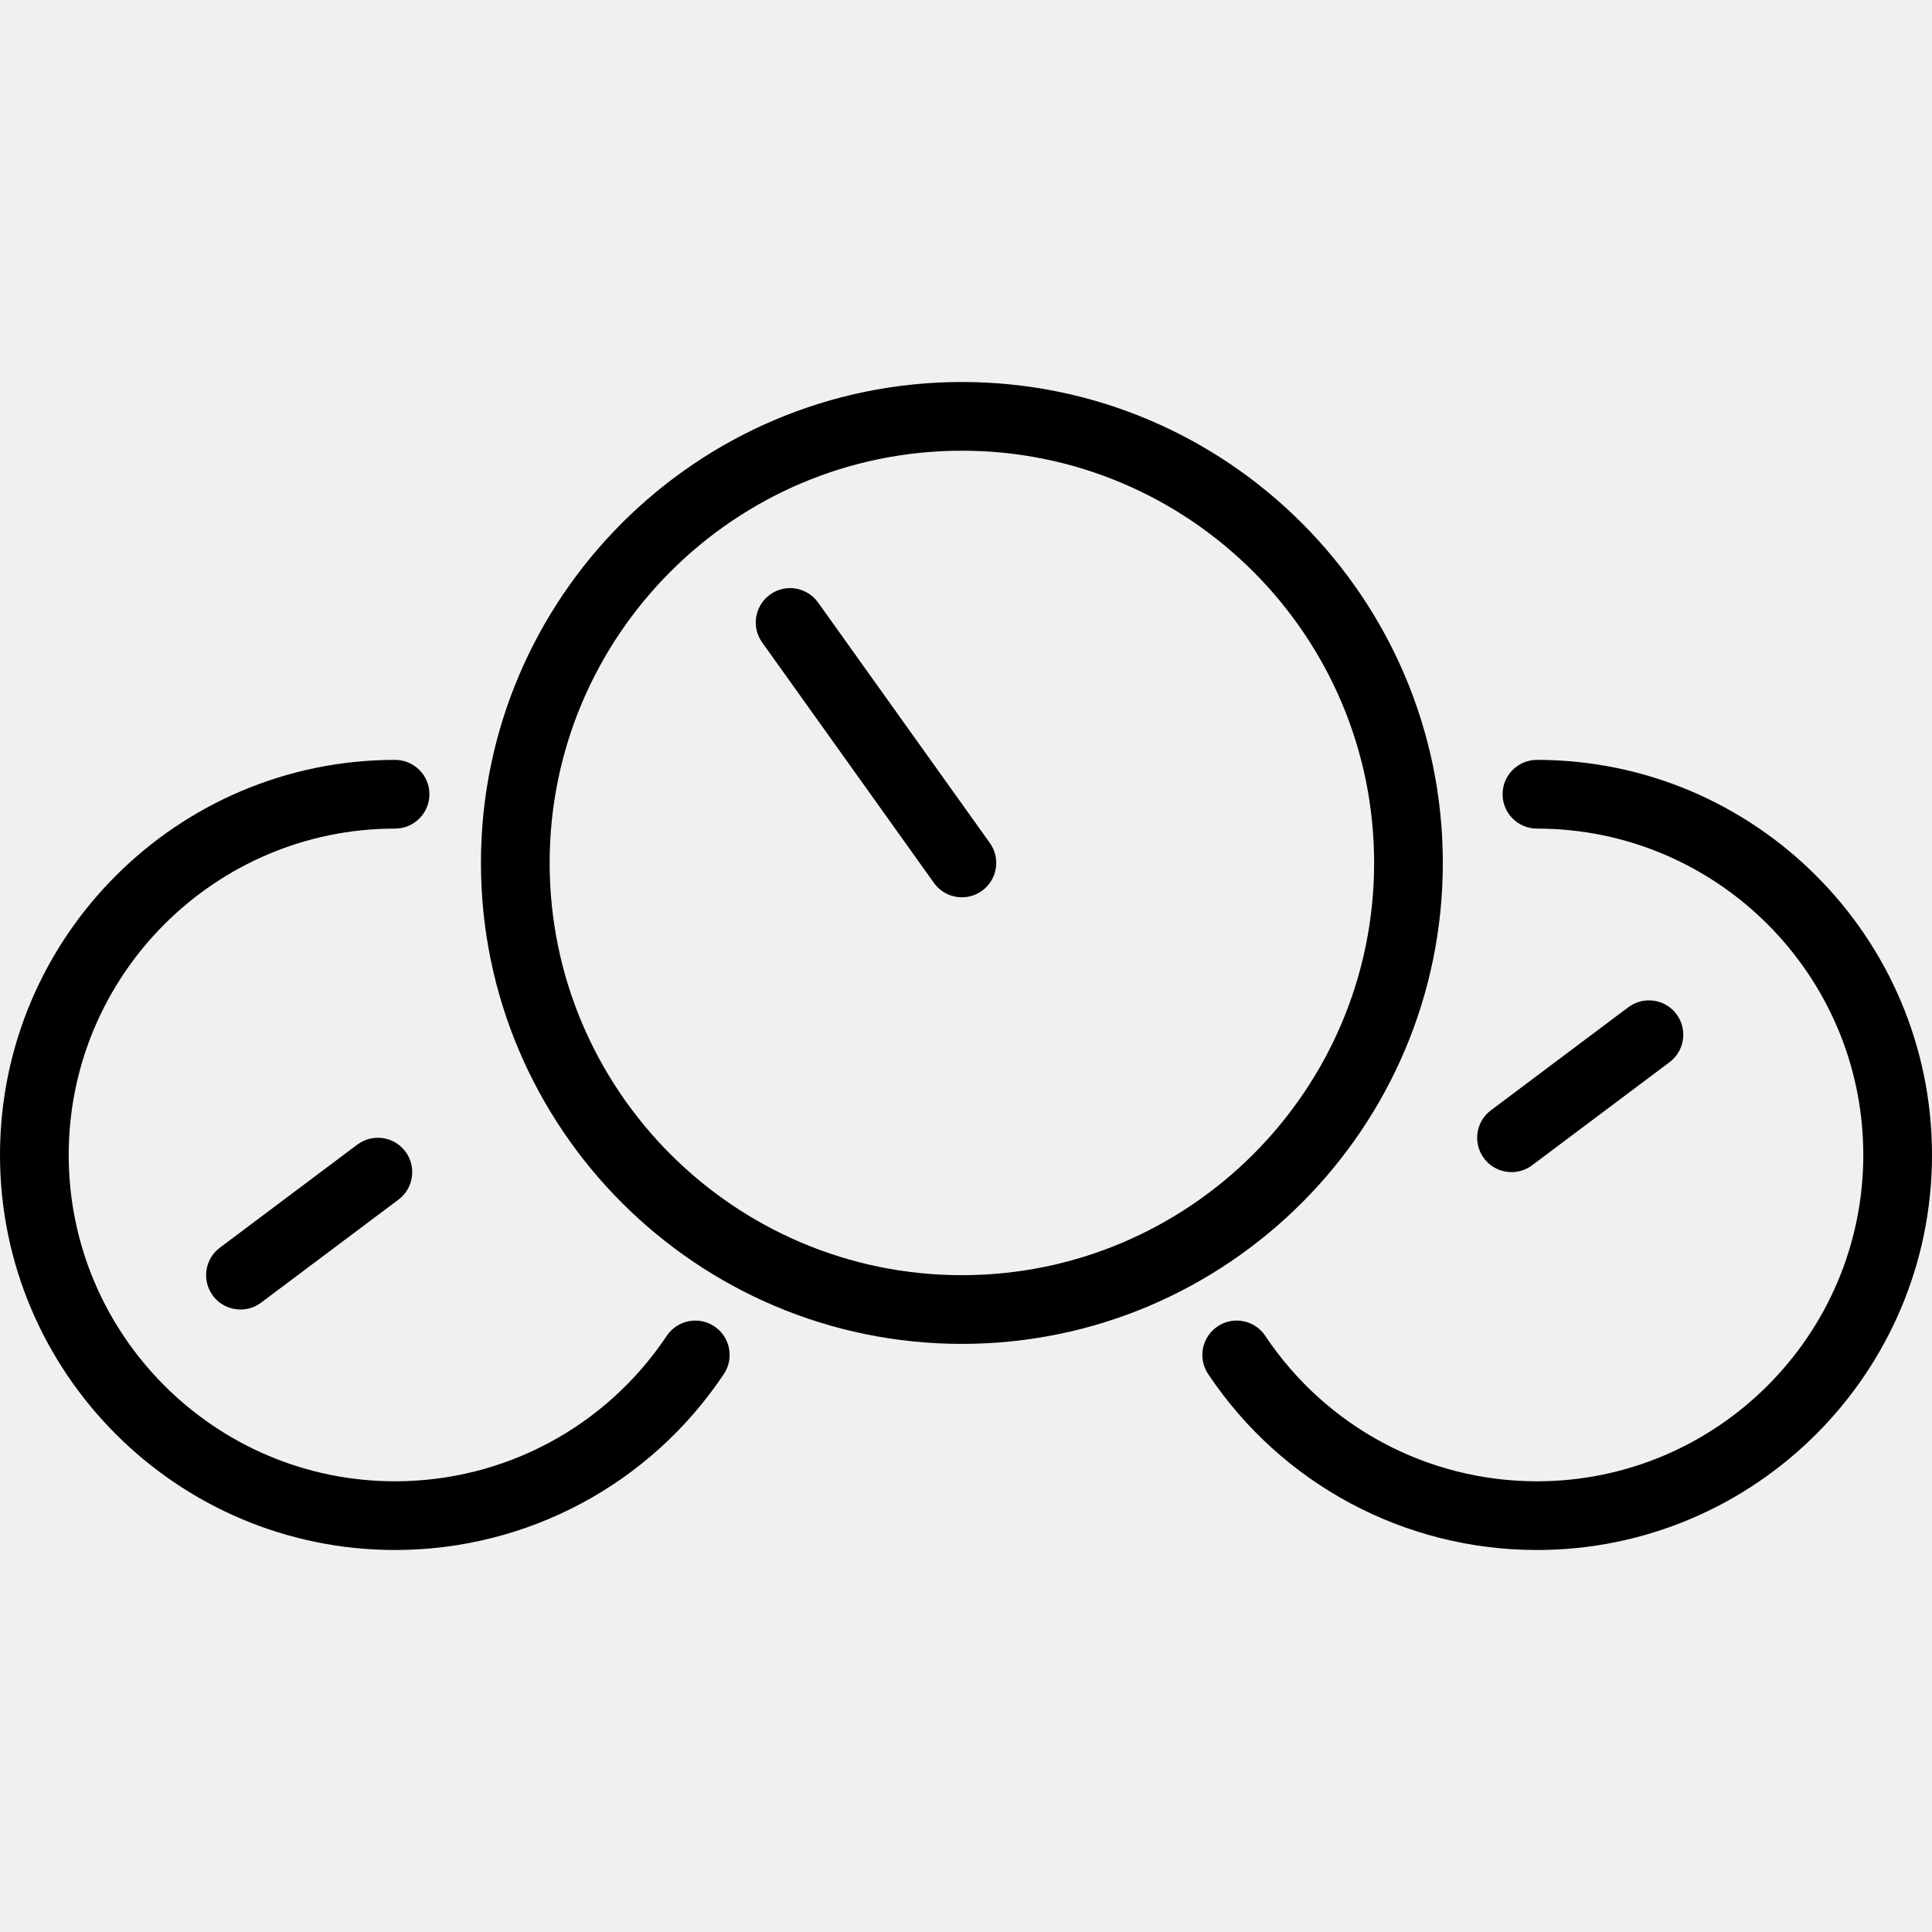
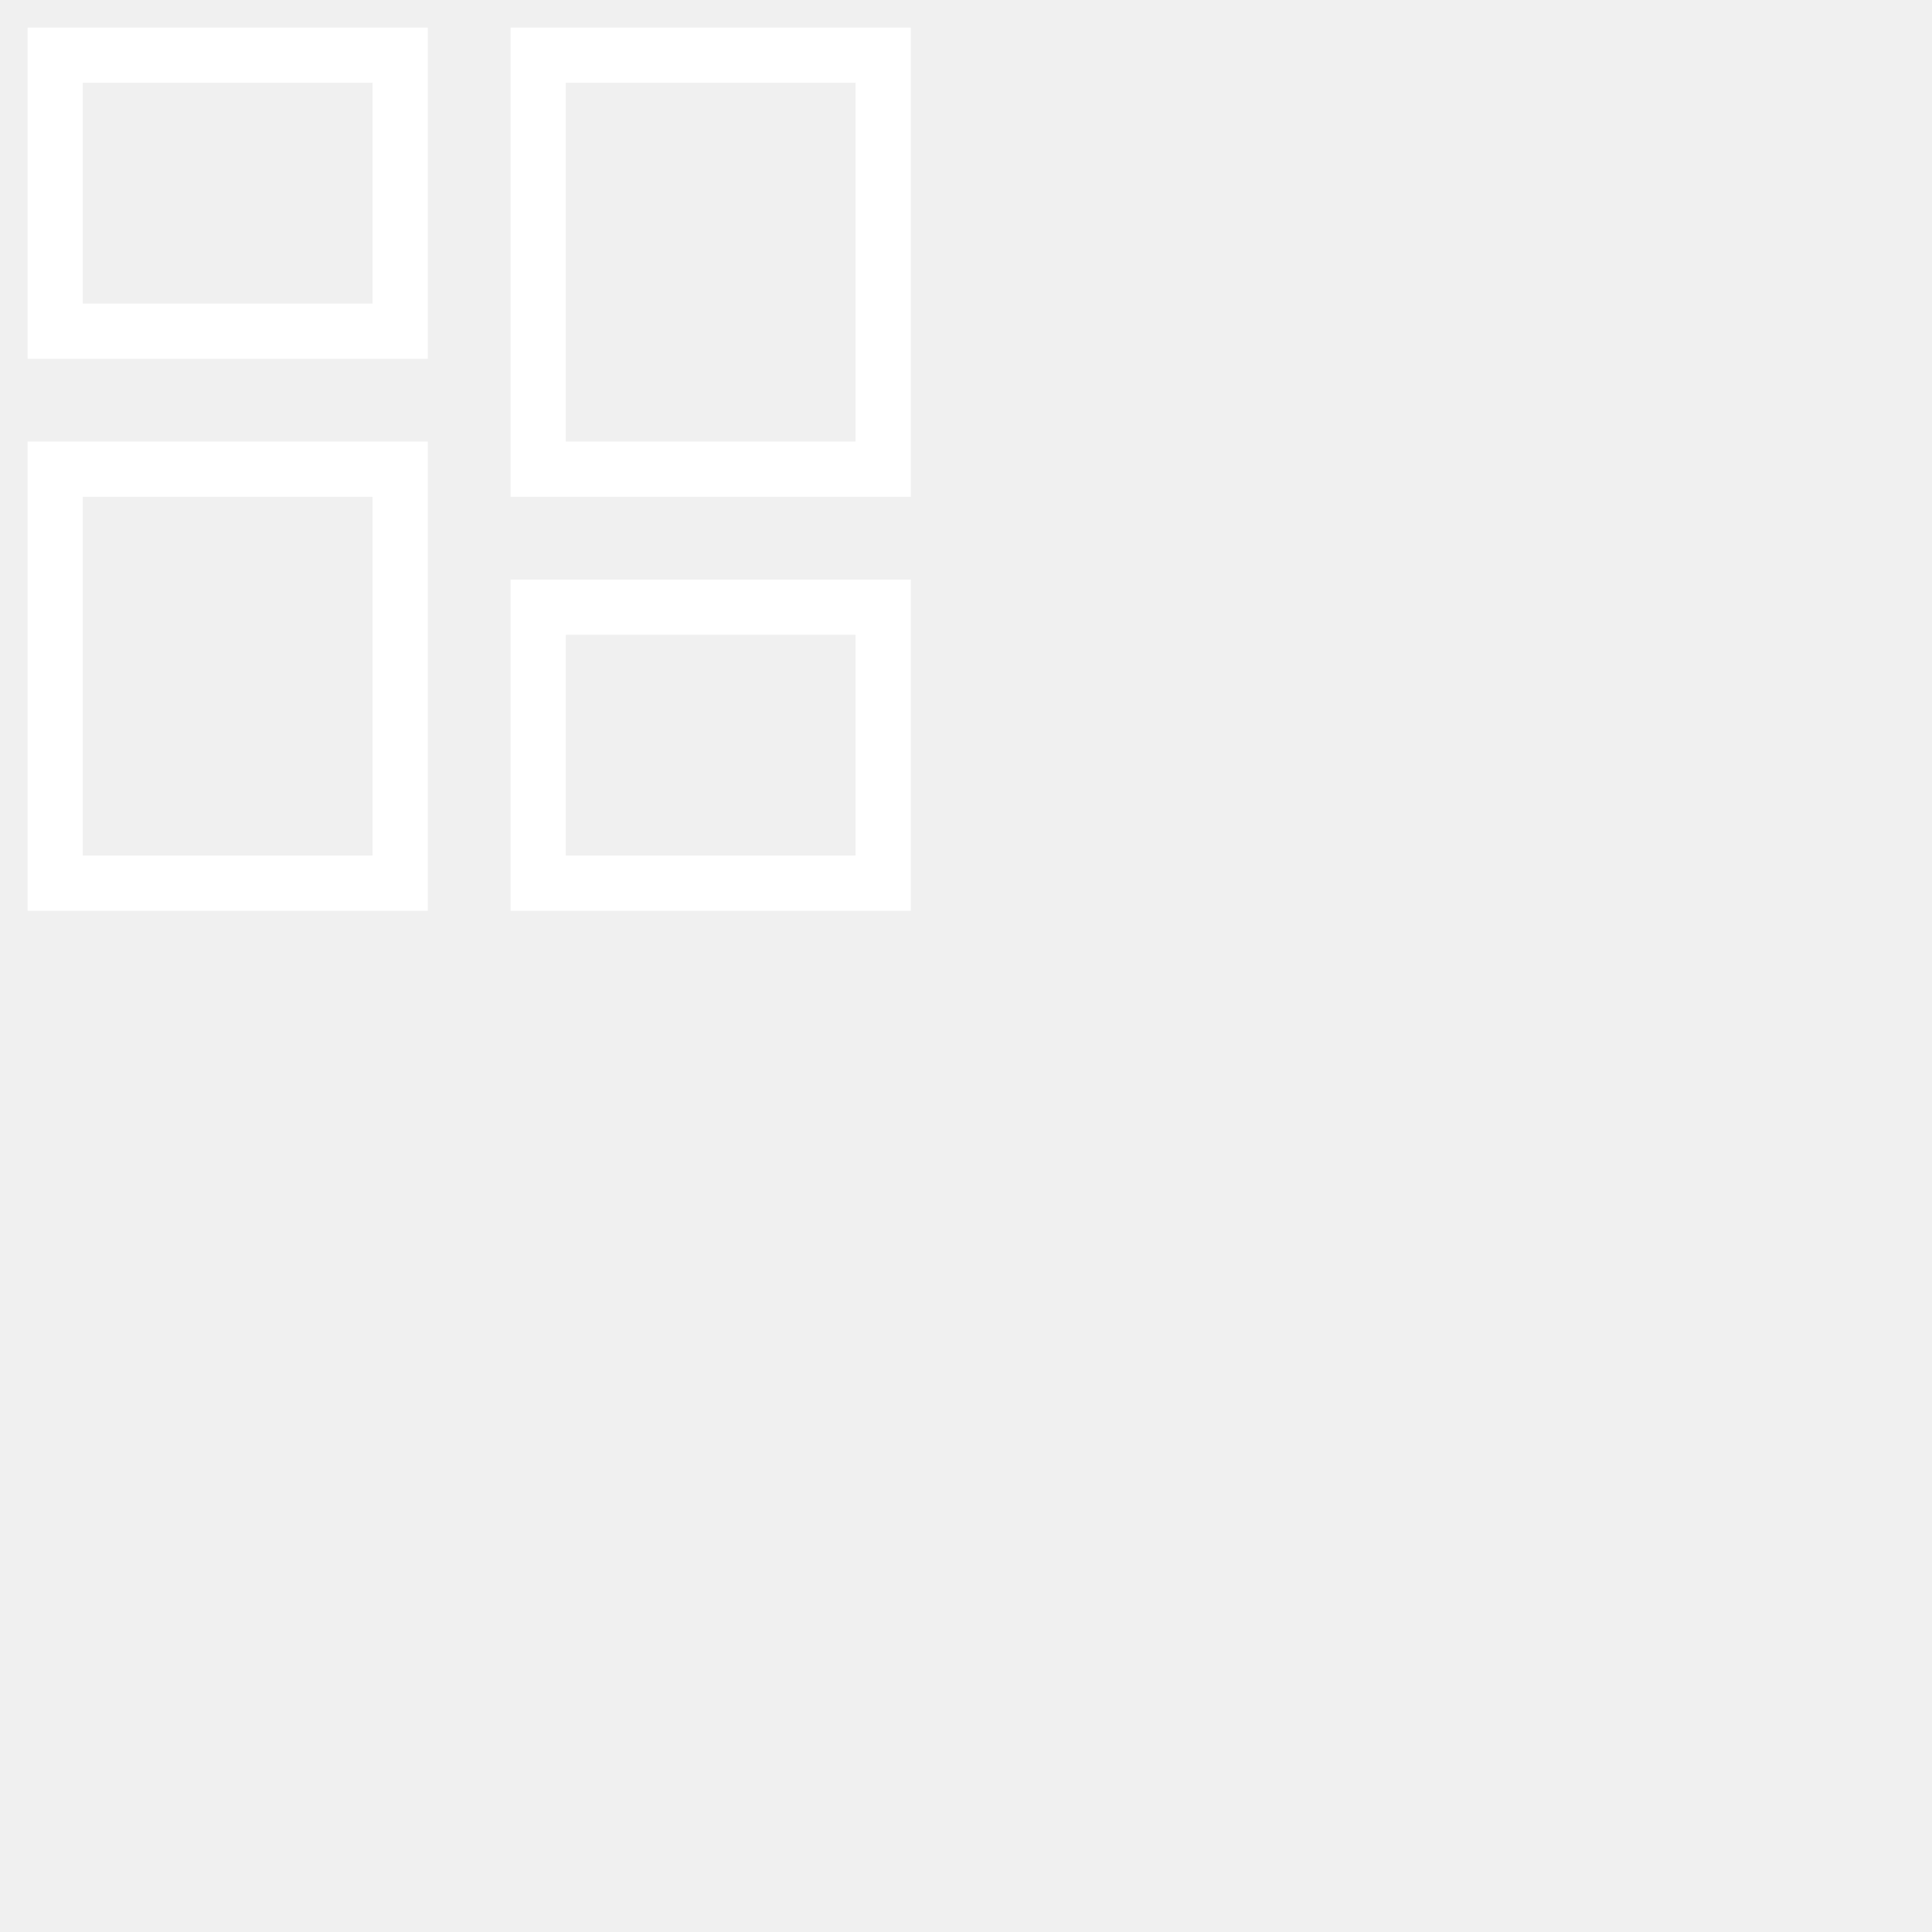
- <svg xmlns="http://www.w3.org/2000/svg" version="1.1" id="Layer_1" x="0px" y="0px" viewBox="0 0 512 512" style="enable-background:new 0 0 512 512;" xml:space="preserve">
-   <g>
-     <g>
-       <path d="M254.909,101.234c-70.279,0-127.454,57.175-127.454,127.454c0,70.279,57.175,127.454,127.454,127.454    s127.454-57.175,127.454-127.454C382.363,158.409,325.188,101.234,254.909,101.234z M254.909,337.935    c-60.238,0-109.247-49.009-109.247-109.247c0-60.238,49.009-109.247,109.247-109.247c60.238,0,109.247,49.009,109.247,109.247    S315.146,337.935,254.909,337.935z" />
-     </g>
-   </g>
-   <g>
-     <g>
-       <path d="M262.319,223.398L216.8,159.671c-2.929-4.098-8.619-5.045-12.7-2.12c-4.094,2.925-5.041,8.61-2.12,12.7l45.519,63.727    c1.778,2.489,4.579,3.814,7.419,3.814c1.831,0,3.681-0.551,5.281-1.694C264.293,233.174,265.24,227.488,262.319,223.398z" />
-     </g>
-   </g>
-   <g>
-     <g>
-       <path d="M189.315,351.502c-4.178-2.801-9.837-1.663-12.625,2.516c-16.109,24.133-43.021,38.54-71.995,38.54    c-47.689,0-86.487-38.798-86.487-86.487c0-47.689,38.798-86.487,86.487-86.487c5.028,0,9.104-4.076,9.104-9.104    c0-5.028-4.076-9.104-9.104-9.104C46.964,201.377,0,248.341,0,306.071c0,57.73,46.964,104.695,104.695,104.695    c35.073,0,67.648-17.434,87.136-46.64C194.622,359.943,193.498,354.289,189.315,351.502z" />
-     </g>
-   </g>
-   <g>
-     <g>
-       <path d="M407.305,201.377c-5.028,0-9.104,4.076-9.104,9.104c0,5.027,4.076,9.104,9.104,9.104    c47.689,0,86.487,38.798,86.487,86.487c0,47.689-38.798,86.487-86.487,86.487c-28.974,0-55.886-14.407-71.995-38.54    c-2.787-4.183-8.455-5.326-12.625-2.516c-4.183,2.787-5.308,8.442-2.516,12.625c19.488,29.205,52.063,46.64,87.136,46.64    c57.731,0,104.695-46.964,104.695-104.695C512,248.341,465.036,201.377,407.305,201.377z" />
-     </g>
-   </g>
-   <g>
-     <g>
-       <path d="M107.424,305.16c-3.005-4.014-8.704-4.841-12.745-1.818l-36.416,27.312c-4.023,3.014-4.836,8.722-1.818,12.745    c1.787,2.383,4.521,3.641,7.29,3.641c1.898,0,3.814-0.591,5.454-1.823l36.416-27.312    C109.629,314.891,110.442,309.183,107.424,305.16z" />
-     </g>
-   </g>
-   <g>
-     <g>
-       <path d="M444.268,268.745c-3.01-4.019-8.699-4.836-12.745-1.818l-36.416,27.312c-4.023,3.014-4.836,8.722-1.818,12.745    c1.787,2.383,4.521,3.641,7.29,3.641c1.898,0,3.814-0.591,5.454-1.823l36.416-27.312    C446.473,278.475,447.286,272.767,444.268,268.745z" />
-     </g>
-   </g>
-   <g>
- </g>
-   <g>
- </g>
-   <g>
- </g>
-   <g>
- </g>
-   <g>
- </g>
-   <g>
- </g>
-   <g>
- </g>
-   <g>
- </g>
-   <g>
- </g>
-   <g>
- </g>
-   <g>
- </g>
-   <g>
- </g>
-   <g>
- </g>
-   <g>
- </g>
-   <g>
- </g>
+ <svg xmlns="http://www.w3.org/2000/svg" version="1.1" x="0px" y="0px" viewBox="0 0 70 70" style="enable-background:new 0 0 34 34;" xml:space="preserve" fill="#fff">
+   <path d="M15.5,13H1V1h14.5V13z M3,11h10.5V3H3V11z M15.5,33H1V16h14.5V33z M3,31h10.5V18H3V31z M33,18H18.5V1H33V18z M20.5,16H31V3  H20.5V16z M33,33H18.5V21H33V33z M20.5,31H31v-8H20.5V31z" />
</svg>
